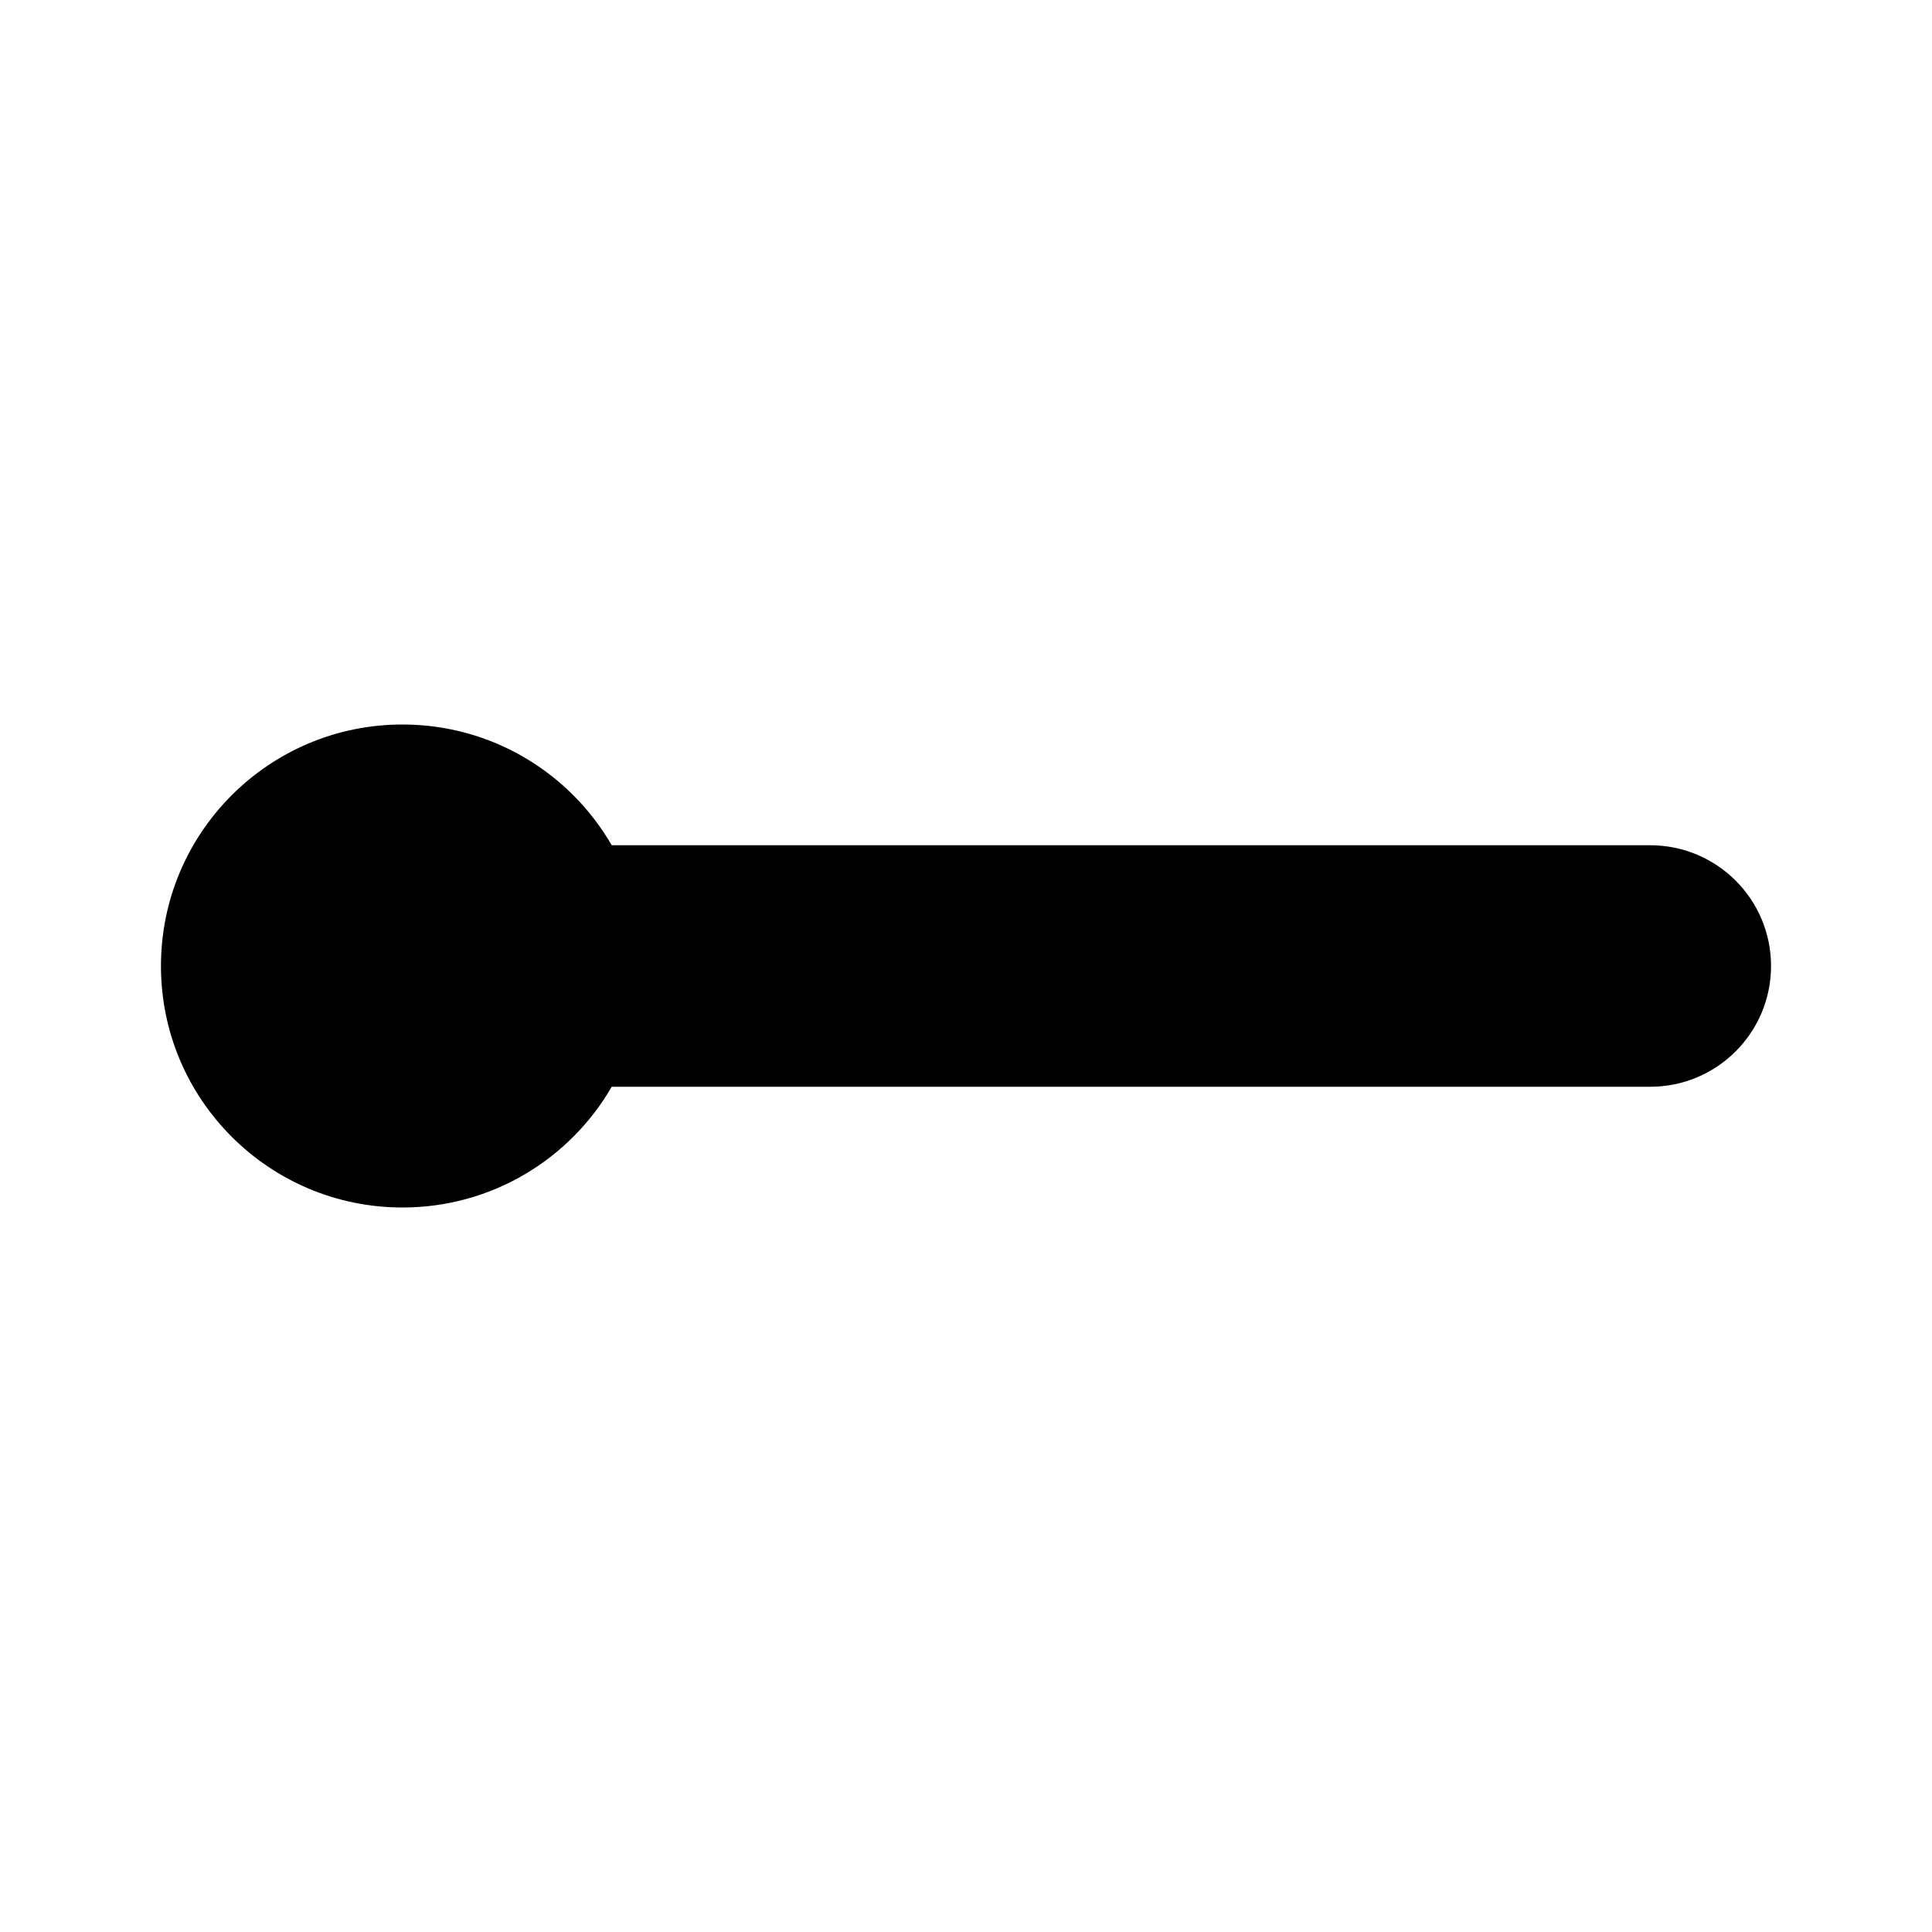
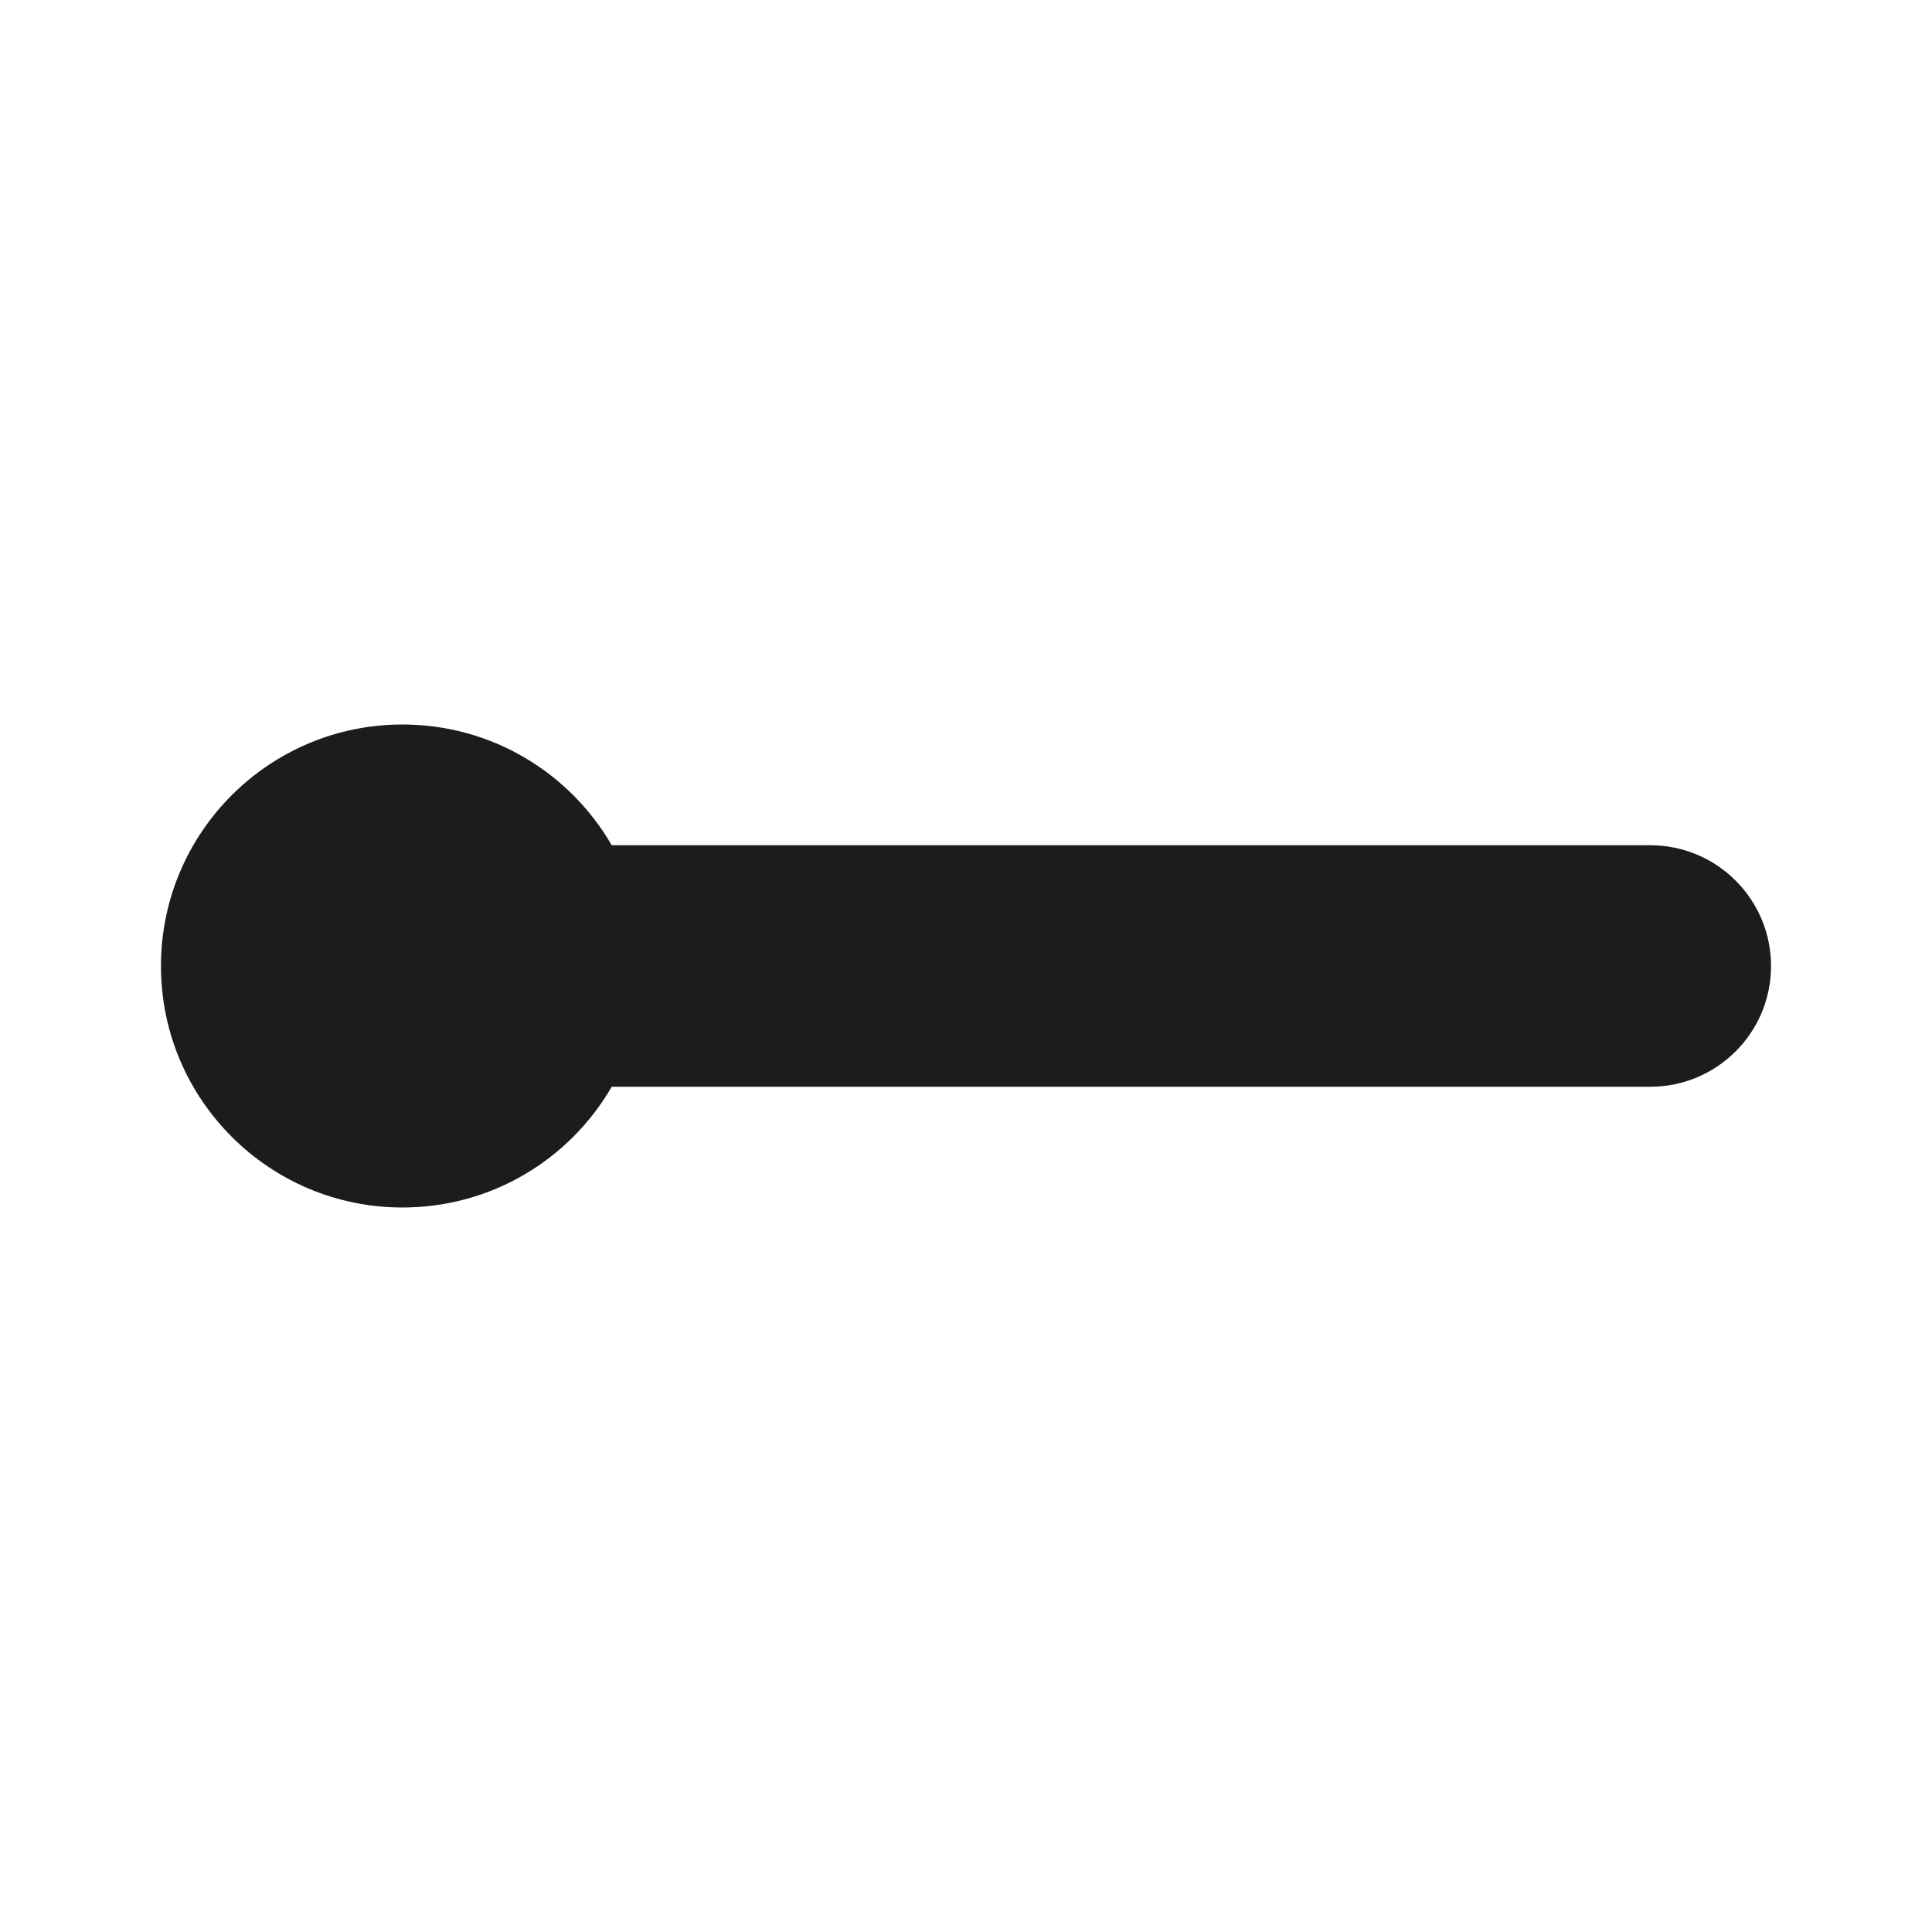
<svg xmlns="http://www.w3.org/2000/svg" id="vector" width="16" height="16" viewBox="0 0 16 16">
-   <path fill="@color/nt_1C1C1C_F2F2F2" d="M5.066,9C4.72,9.598 4.074,10 3.333,10C2.229,10 1.333,9.105 1.333,8C1.333,6.895 2.229,6 3.333,6C4.074,6 4.72,6.402 5.066,7H13.667C14.219,7 14.667,7.448 14.667,8C14.667,8.552 14.219,9 13.667,9H5.066Z" fill-rule="evenodd" id="path_0" />
+   <path fill="#1C1C1C" d="M5.066,9C4.72,9.598 4.074,10 3.333,10C2.229,10 1.333,9.105 1.333,8C1.333,6.895 2.229,6 3.333,6C4.074,6 4.72,6.402 5.066,7H13.667C14.219,7 14.667,7.448 14.667,8C14.667,8.552 14.219,9 13.667,9H5.066Z" fill-rule="evenodd" id="path_0" />
</svg>
